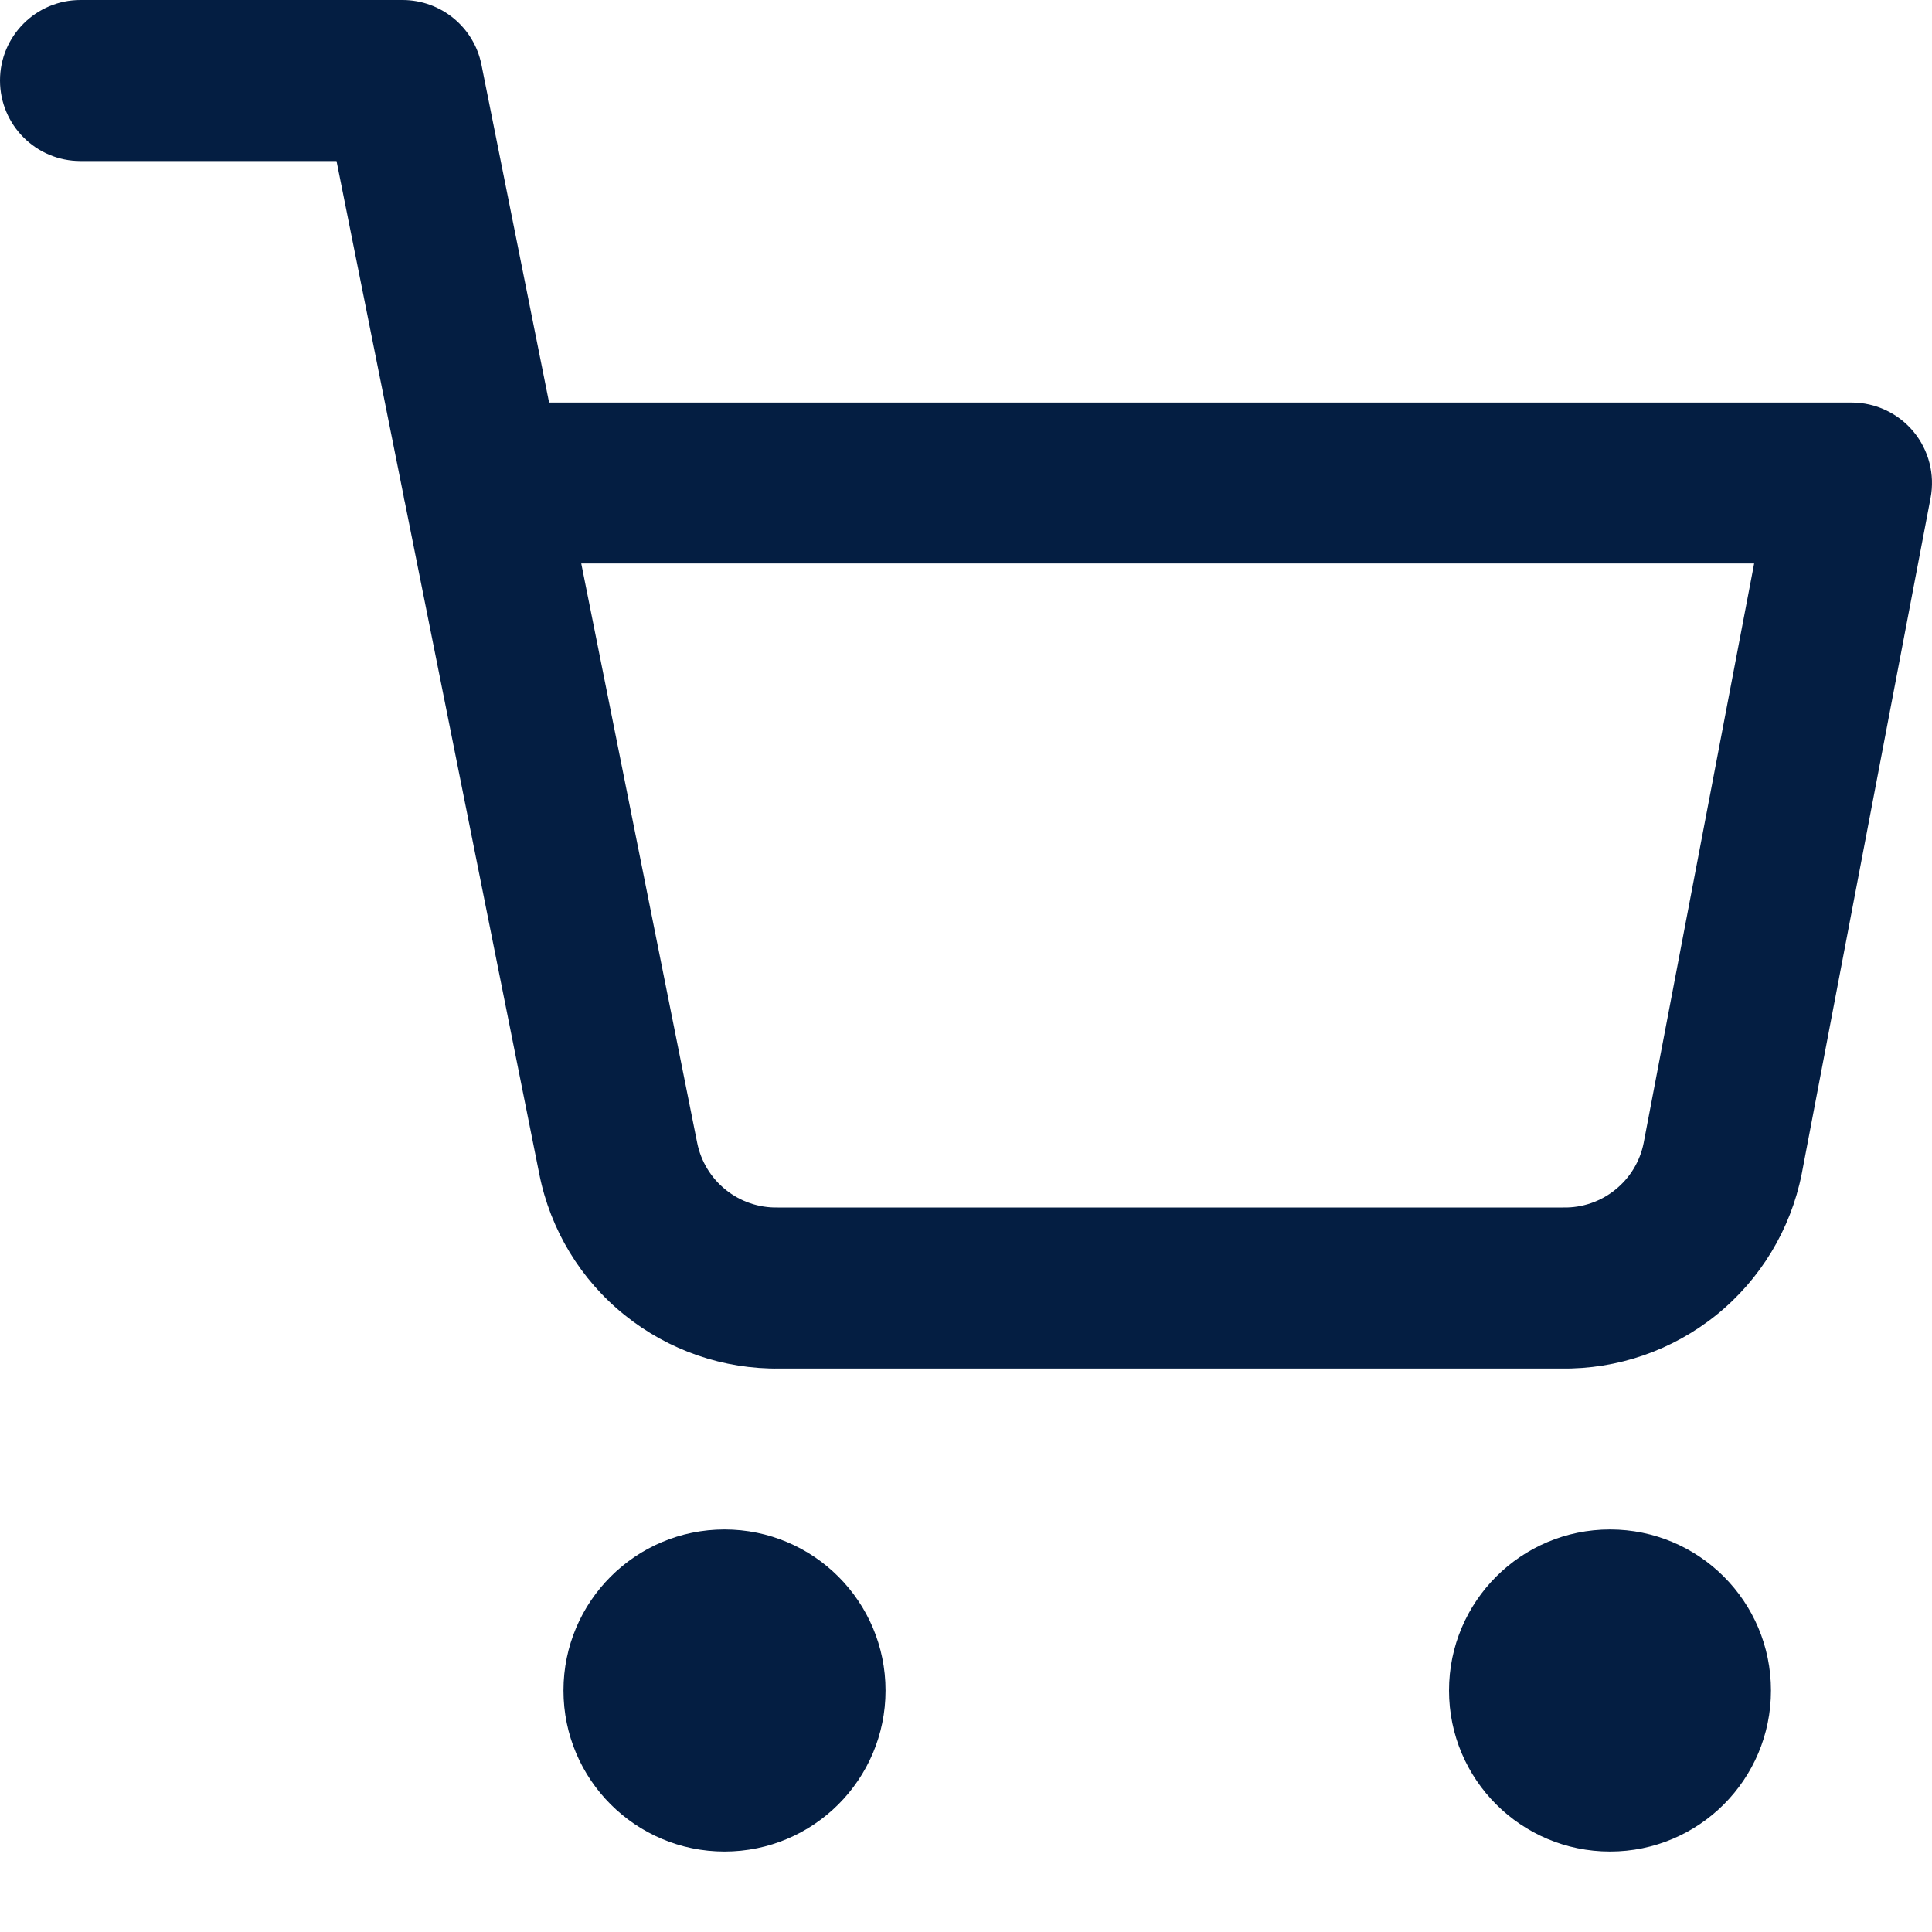
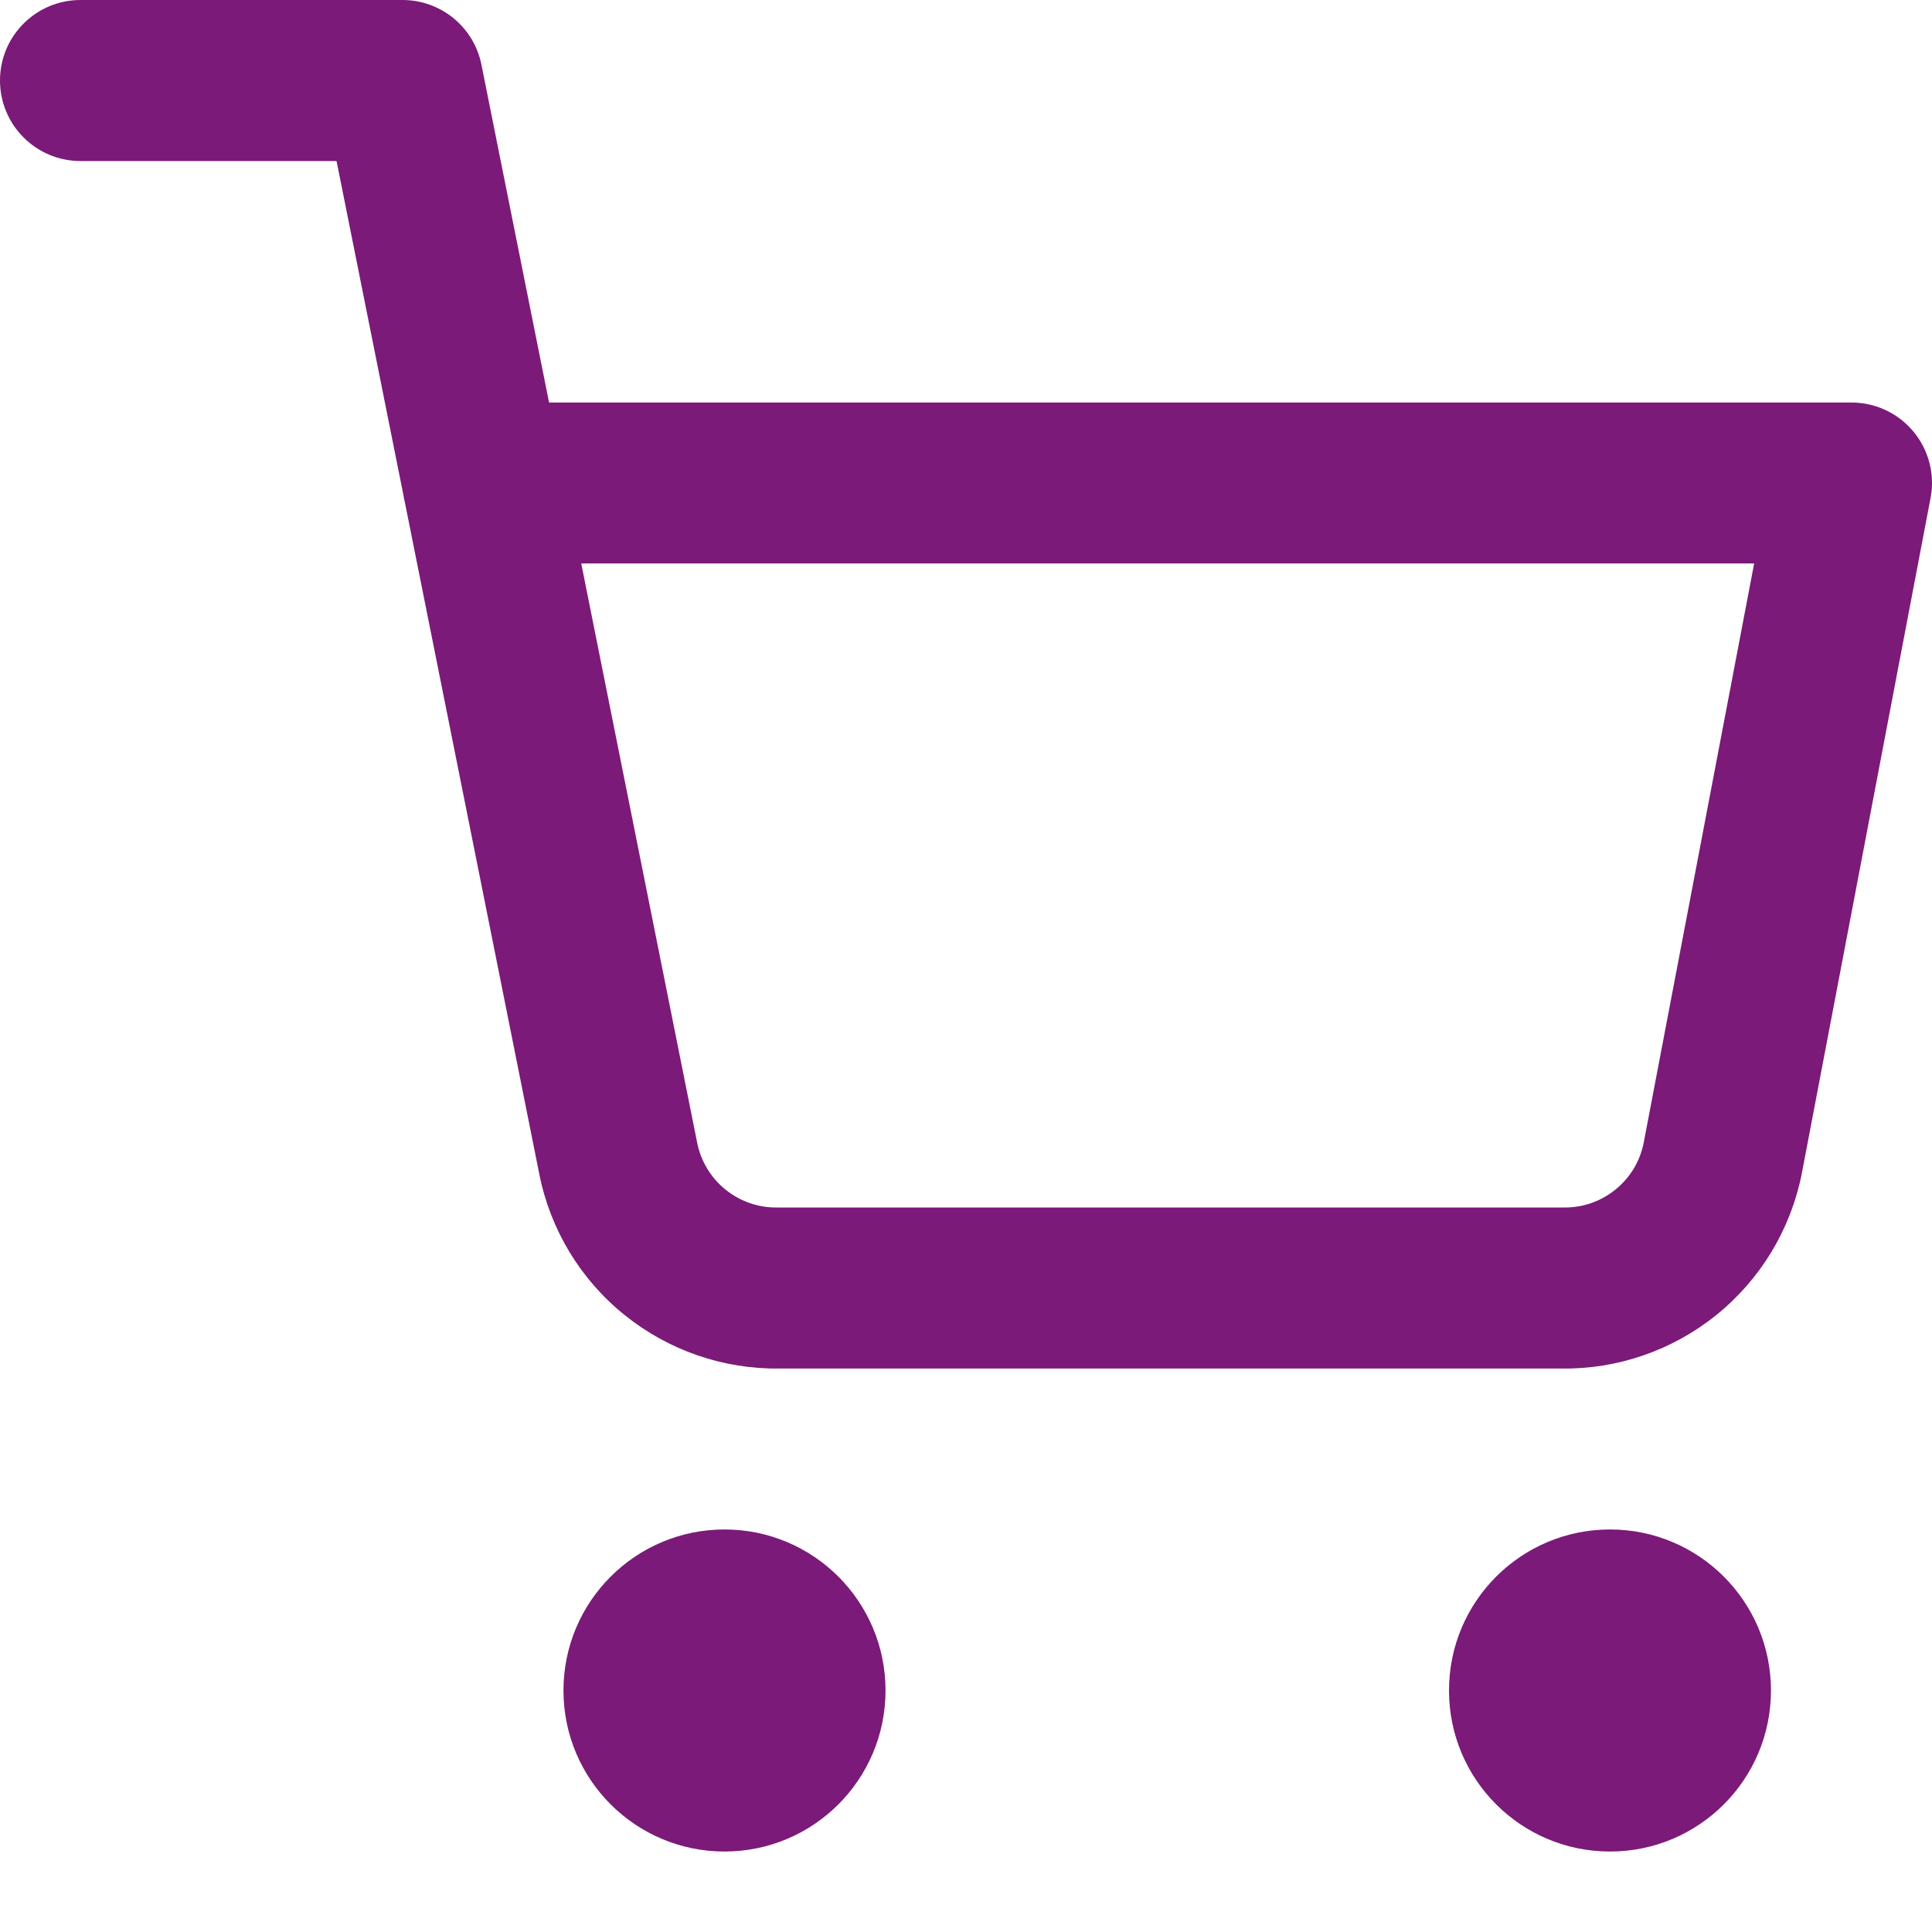
<svg xmlns="http://www.w3.org/2000/svg" width="20" height="20" viewBox="0 0 20 20" fill="none">
-   <path fill-rule="evenodd" clip-rule="evenodd" d="M15 17.5C15 16.579 15.746 15.833 16.667 15.833C17.587 15.833 18.333 16.579 18.333 17.5C18.333 18.421 17.587 19.167 16.667 19.167C15.746 19.167 15 18.421 15 17.5Z" fill="#041E42" />
-   <path fill-rule="evenodd" clip-rule="evenodd" d="M5.833 17.5C5.833 16.579 6.58 15.833 7.5 15.833C8.421 15.833 9.167 16.579 9.167 17.5C9.167 18.421 8.421 19.167 7.5 19.167C6.58 19.167 5.833 18.421 5.833 17.5Z" fill="#041E42" />
-   <path fill-rule="evenodd" clip-rule="evenodd" d="M0 0.833C0 0.373 0.373 0 0.833 0H4.167C4.564 0 4.906 0.28 4.984 0.67L5.684 4.167H19.167C19.415 4.167 19.65 4.277 19.809 4.469C19.967 4.66 20.032 4.912 19.985 5.156L18.651 12.154C18.536 12.729 18.223 13.246 17.766 13.614C17.311 13.98 16.743 14.176 16.16 14.167H8.074C7.49 14.176 6.922 13.98 6.467 13.614C6.01 13.247 5.697 12.73 5.583 12.155C5.583 12.155 5.583 12.155 5.583 12.155L4.191 5.199C4.185 5.176 4.18 5.153 4.177 5.129L3.484 1.667H0.833C0.373 1.667 0 1.294 0 0.833H0ZM6.017 5.833L7.217 11.829C7.255 12.021 7.36 12.194 7.512 12.316C7.665 12.439 7.855 12.504 8.051 12.5L8.067 12.5H16.167L16.183 12.5C16.378 12.504 16.569 12.439 16.721 12.316C16.873 12.194 16.977 12.023 17.015 11.832L18.159 5.833H6.017Z" fill="#041E42" />
+   <path fill-rule="evenodd" clip-rule="evenodd" d="M15 17.5C15 16.579 15.746 15.833 16.667 15.833C17.587 15.833 18.333 16.579 18.333 17.5C18.333 18.421 17.587 19.167 16.667 19.167C15.746 19.167 15 18.421 15 17.5Z" fill="#7b1a79" />
+   <path fill-rule="evenodd" clip-rule="evenodd" d="M5.833 17.5C5.833 16.579 6.58 15.833 7.5 15.833C8.421 15.833 9.167 16.579 9.167 17.5C9.167 18.421 8.421 19.167 7.5 19.167C6.58 19.167 5.833 18.421 5.833 17.5Z" fill="#7b1a79" />
+   <path fill-rule="evenodd" clip-rule="evenodd" d="M0 0.833C0 0.373 0.373 0 0.833 0H4.167C4.564 0 4.906 0.28 4.984 0.67L5.684 4.167H19.167C19.415 4.167 19.65 4.277 19.809 4.469C19.967 4.66 20.032 4.912 19.985 5.156L18.651 12.154C18.536 12.729 18.223 13.246 17.766 13.614C17.311 13.98 16.743 14.176 16.16 14.167H8.074C7.49 14.176 6.922 13.98 6.467 13.614C6.01 13.247 5.697 12.73 5.583 12.155C5.583 12.155 5.583 12.155 5.583 12.155L4.191 5.199C4.185 5.176 4.18 5.153 4.177 5.129L3.484 1.667H0.833C0.373 1.667 0 1.294 0 0.833H0ZM6.017 5.833L7.217 11.829C7.255 12.021 7.36 12.194 7.512 12.316C7.665 12.439 7.855 12.504 8.051 12.5L8.067 12.5H16.167L16.183 12.5C16.378 12.504 16.569 12.439 16.721 12.316C16.873 12.194 16.977 12.023 17.015 11.832L18.159 5.833H6.017Z" fill="#7b1a79" />
</svg>
